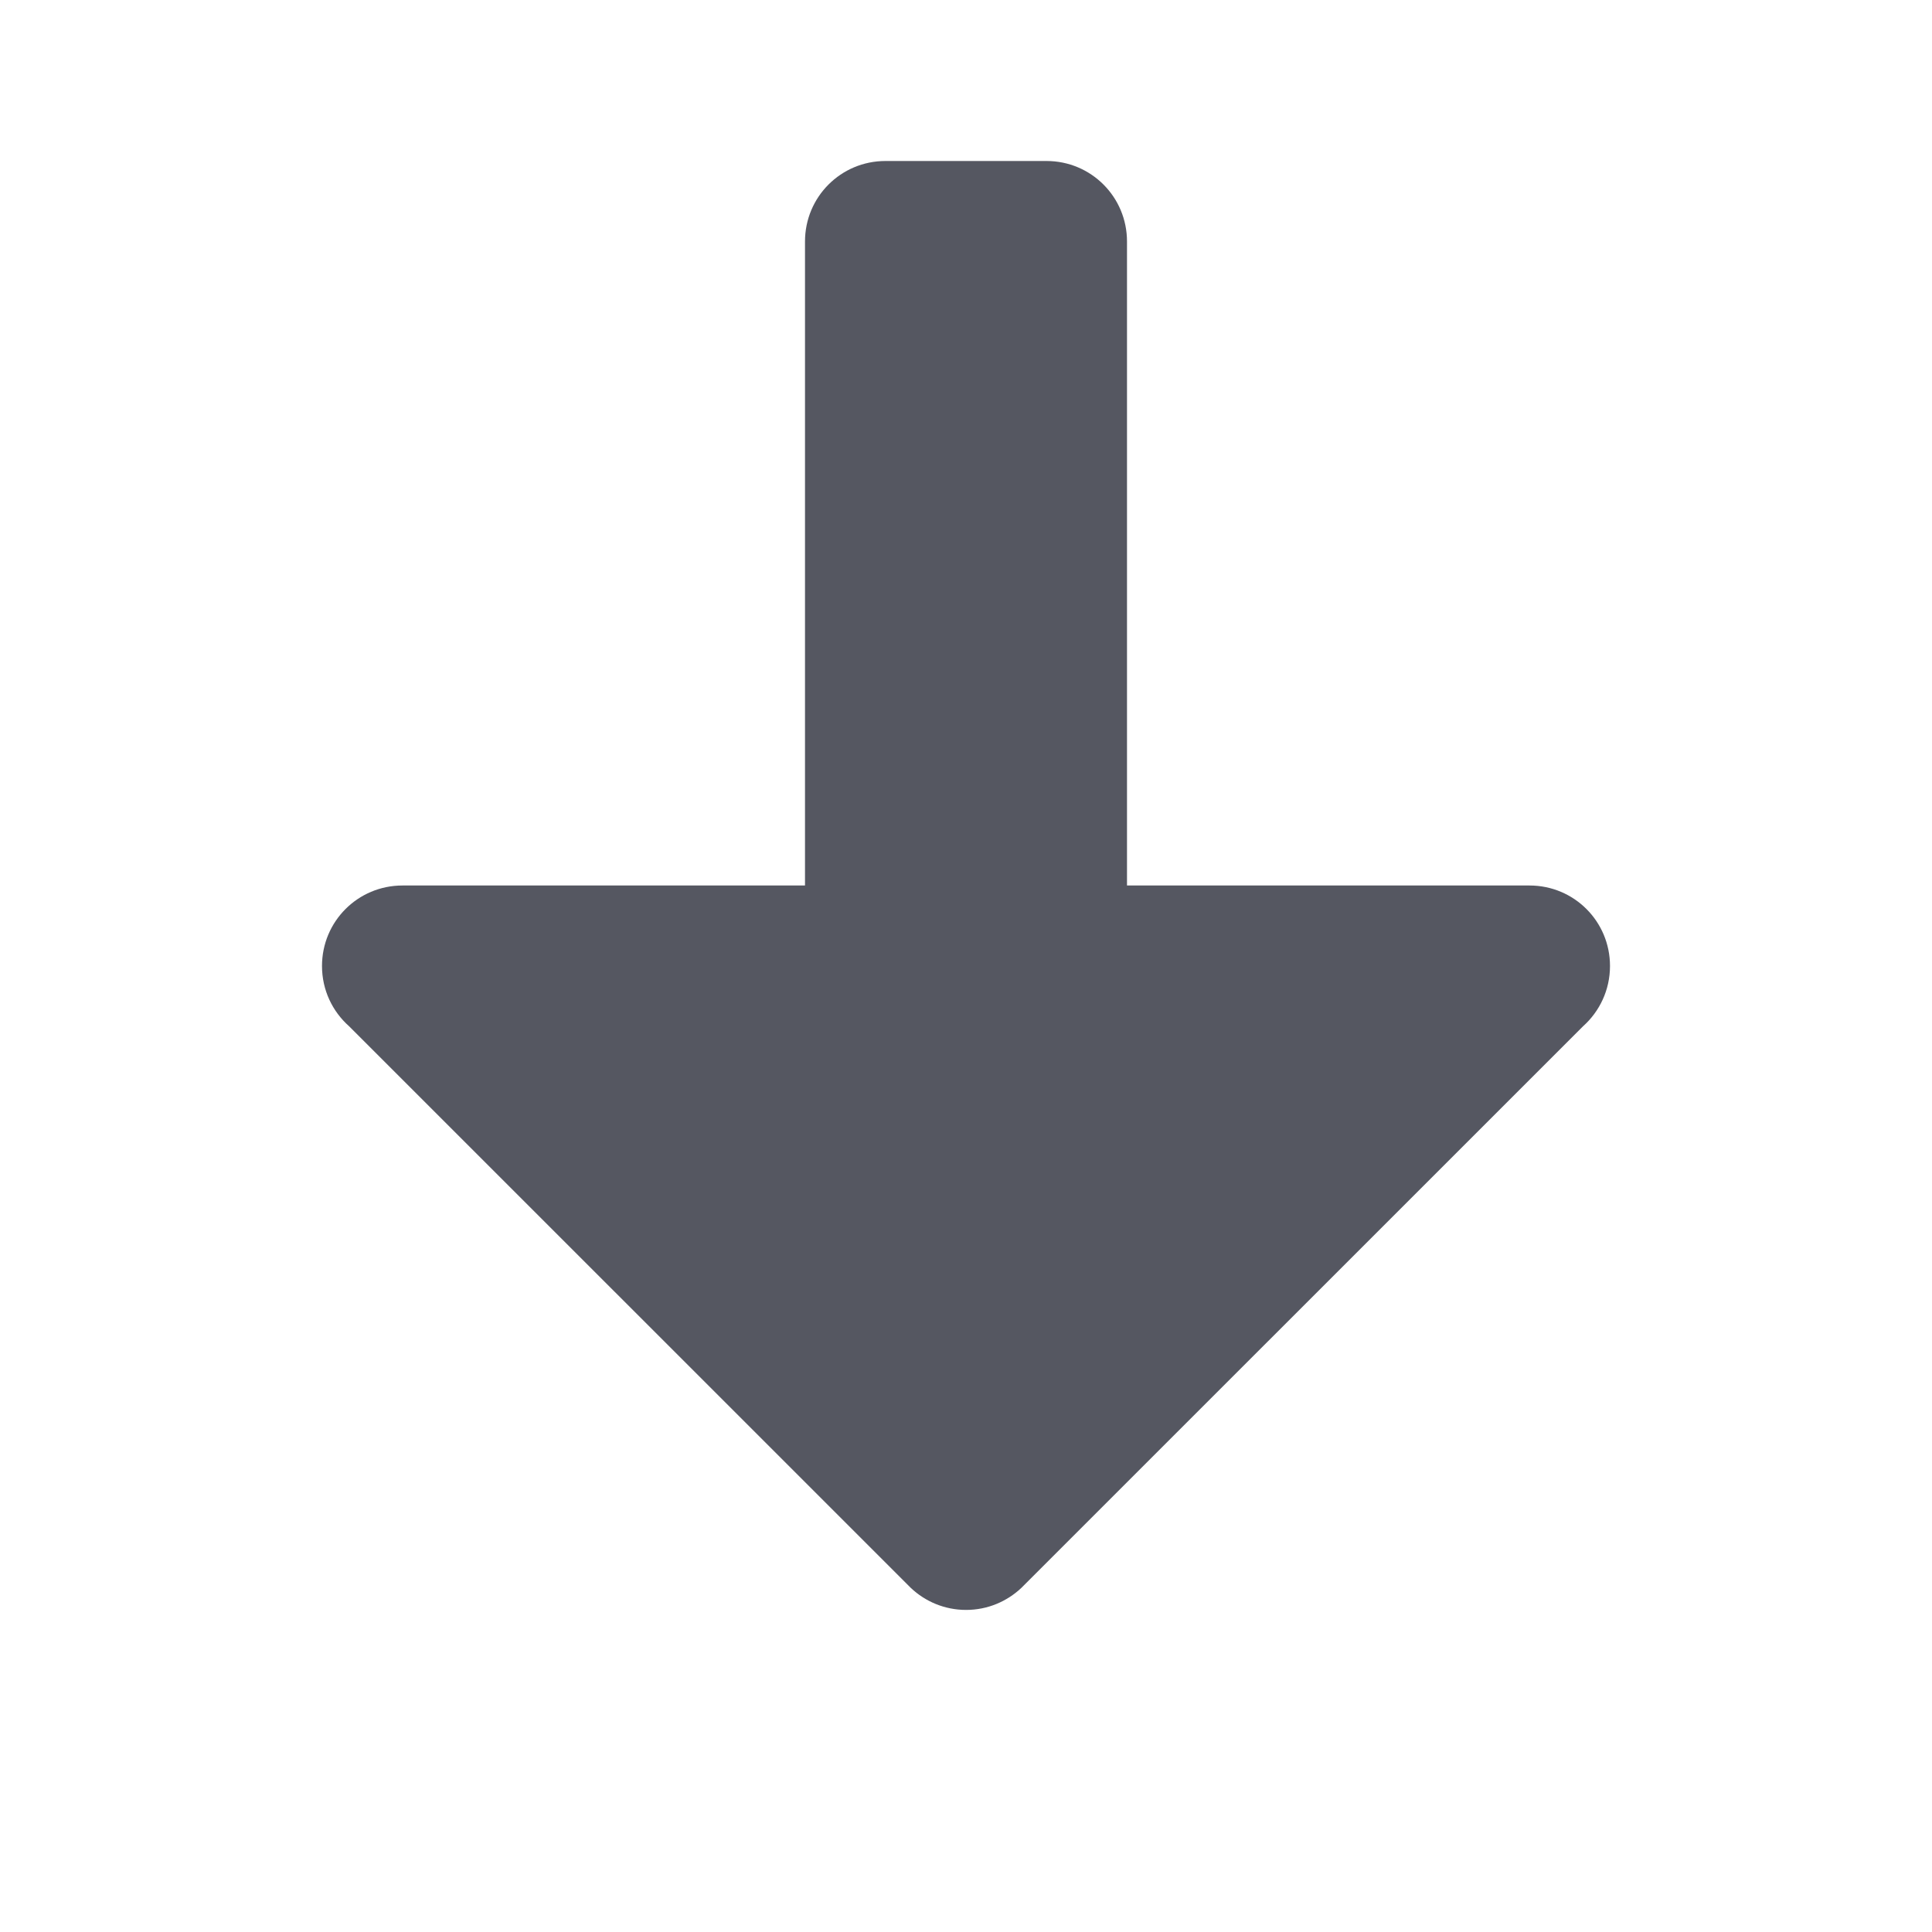
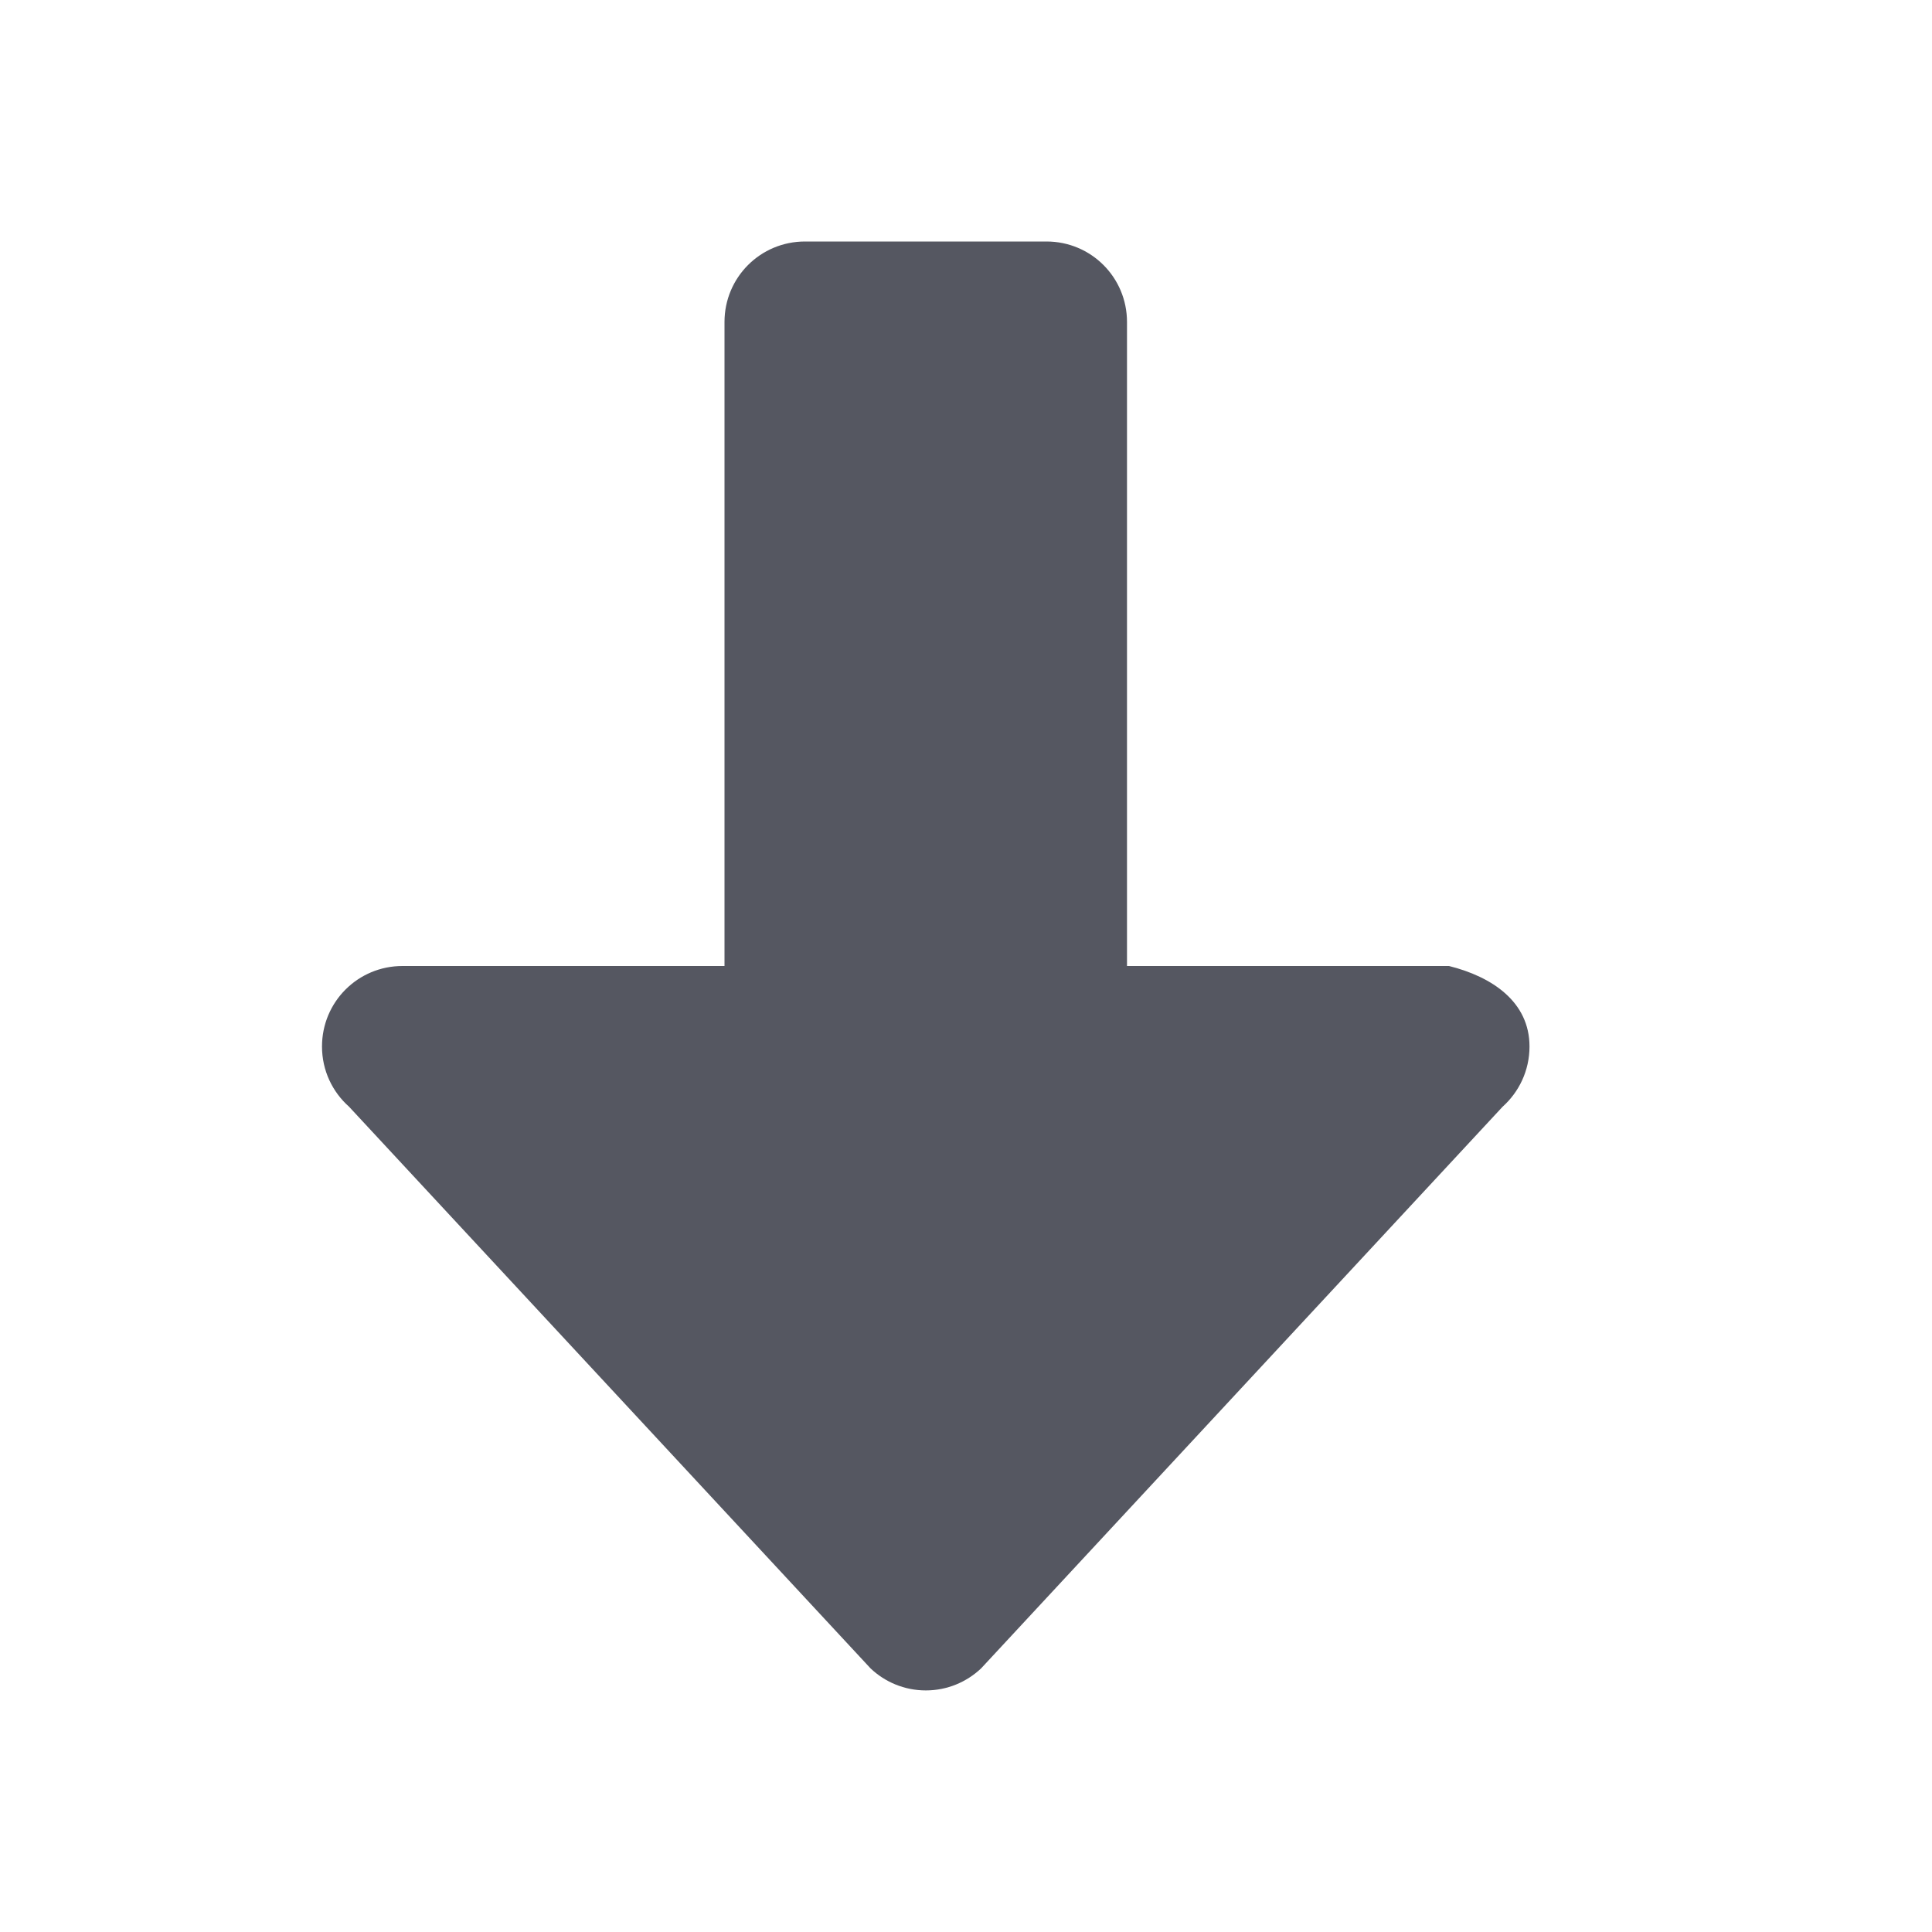
<svg xmlns="http://www.w3.org/2000/svg" id="svg6" version="1.1" width="24" height="24">
  <defs id="defs10" />
-   <path d="m 20,12 c 0,-0.554 -0.446,-1 -1,-1 H 14 V 3 C 14,2.446 13.554,2 13,2 h -2 c -0.554,0 -1,0.446 -1,1 v 8 H 5 c -0.554,0 -1,0.446 -1,1 0,0.299 0.13,0.565 0.336,0.748 l 6.979,6.978 c 0.179,0.169 0.42,0.273 0.686,0.273 0.266,0 0.506,-0.104 0.686,-0.273 l 6.979,-6.978 C 19.87,12.565 20,12.299 20,12 Z" style="opacity:1;fill:#555761;stroke:none;stroke-width:4;stroke-linecap:round;stroke-linejoin:round;stop-color:#000000" id="path873-5" />
+   <path id="path873-5-3-3" style="opacity:1;fill:#555761;stroke:none;stroke-width:4;stroke-linecap:round;stroke-linejoin:round;stop-color:#000000" d="m 19,13 c 0,-0.554 -0.463,-0.866 -1,-1 H 14 V 4 C 14,3.446 13.554,3 13,3 H 10 C 9.446,3 9,3.446 9,4 v 8 H 5 c -0.554,0 -1,0.446 -1,1 0,0.299 0.13,0.565 0.336,0.748 l 6.479,6.978 c 0.179,0.169 0.42,0.273 0.686,0.273 0.266,0 0.506,-0.104 0.686,-0.273 l 6.479,-6.978 C 18.87,13.565 19,13.299 19,13 Z" />
</svg>
